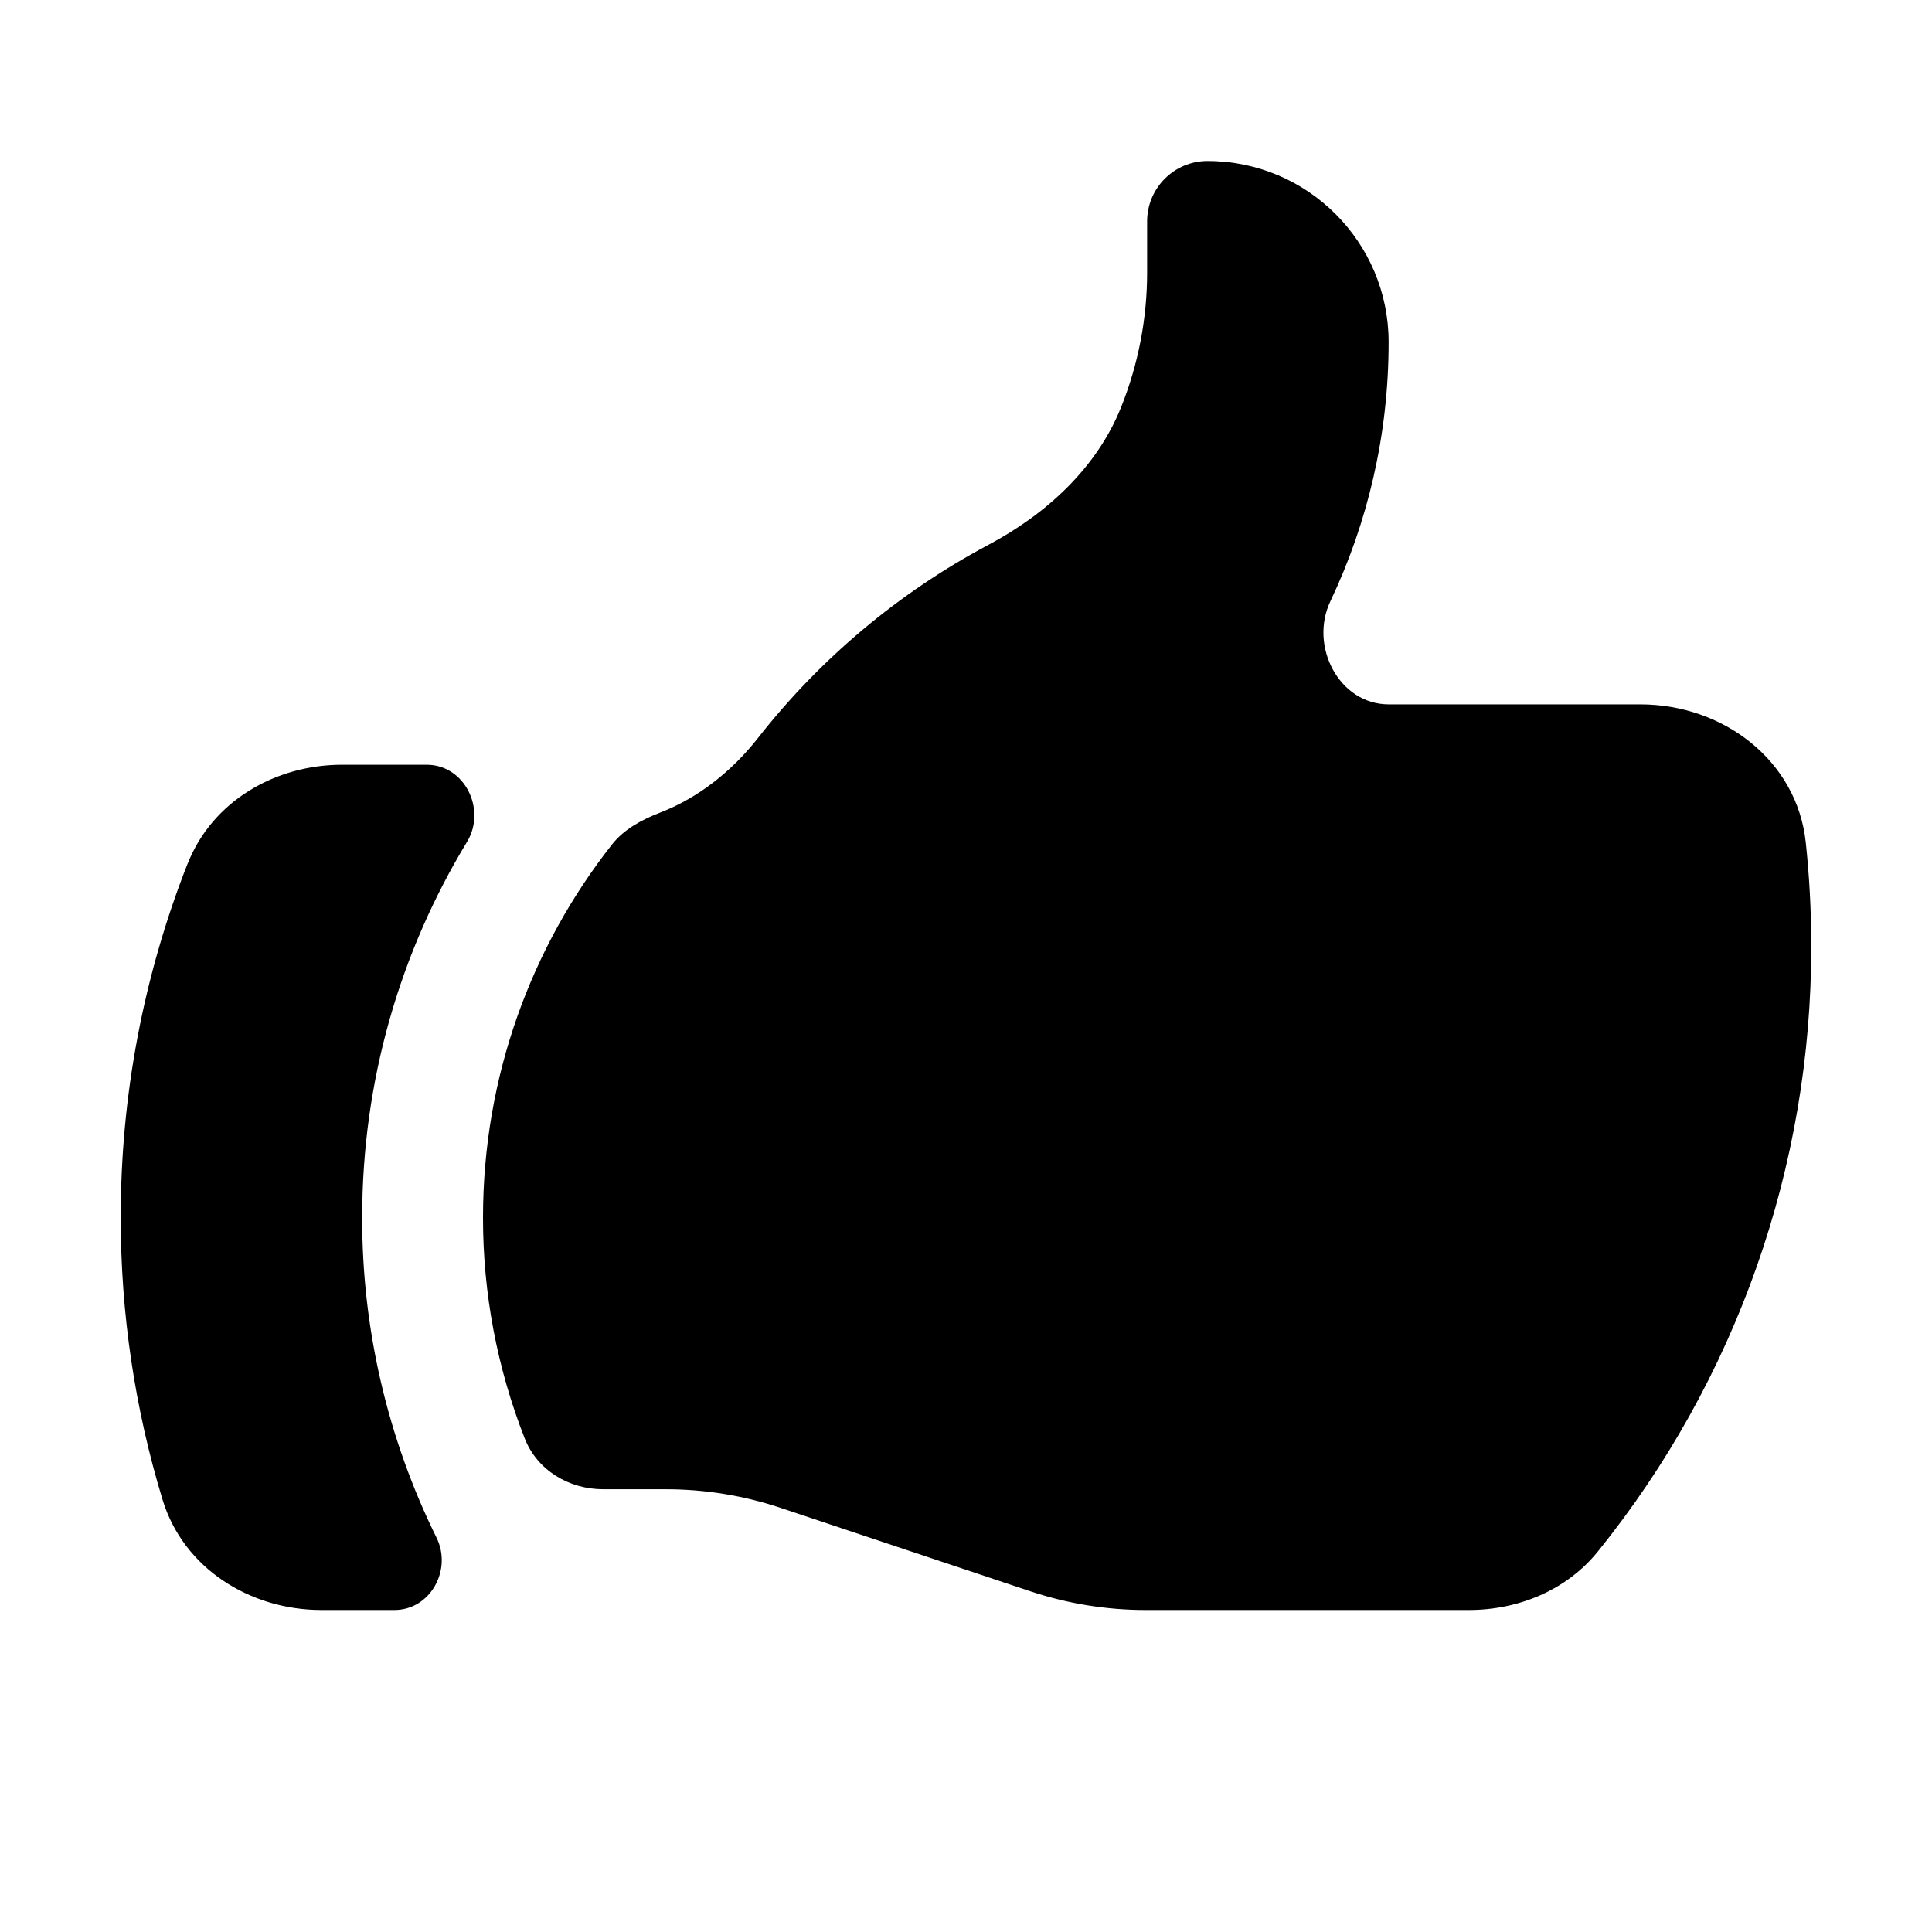
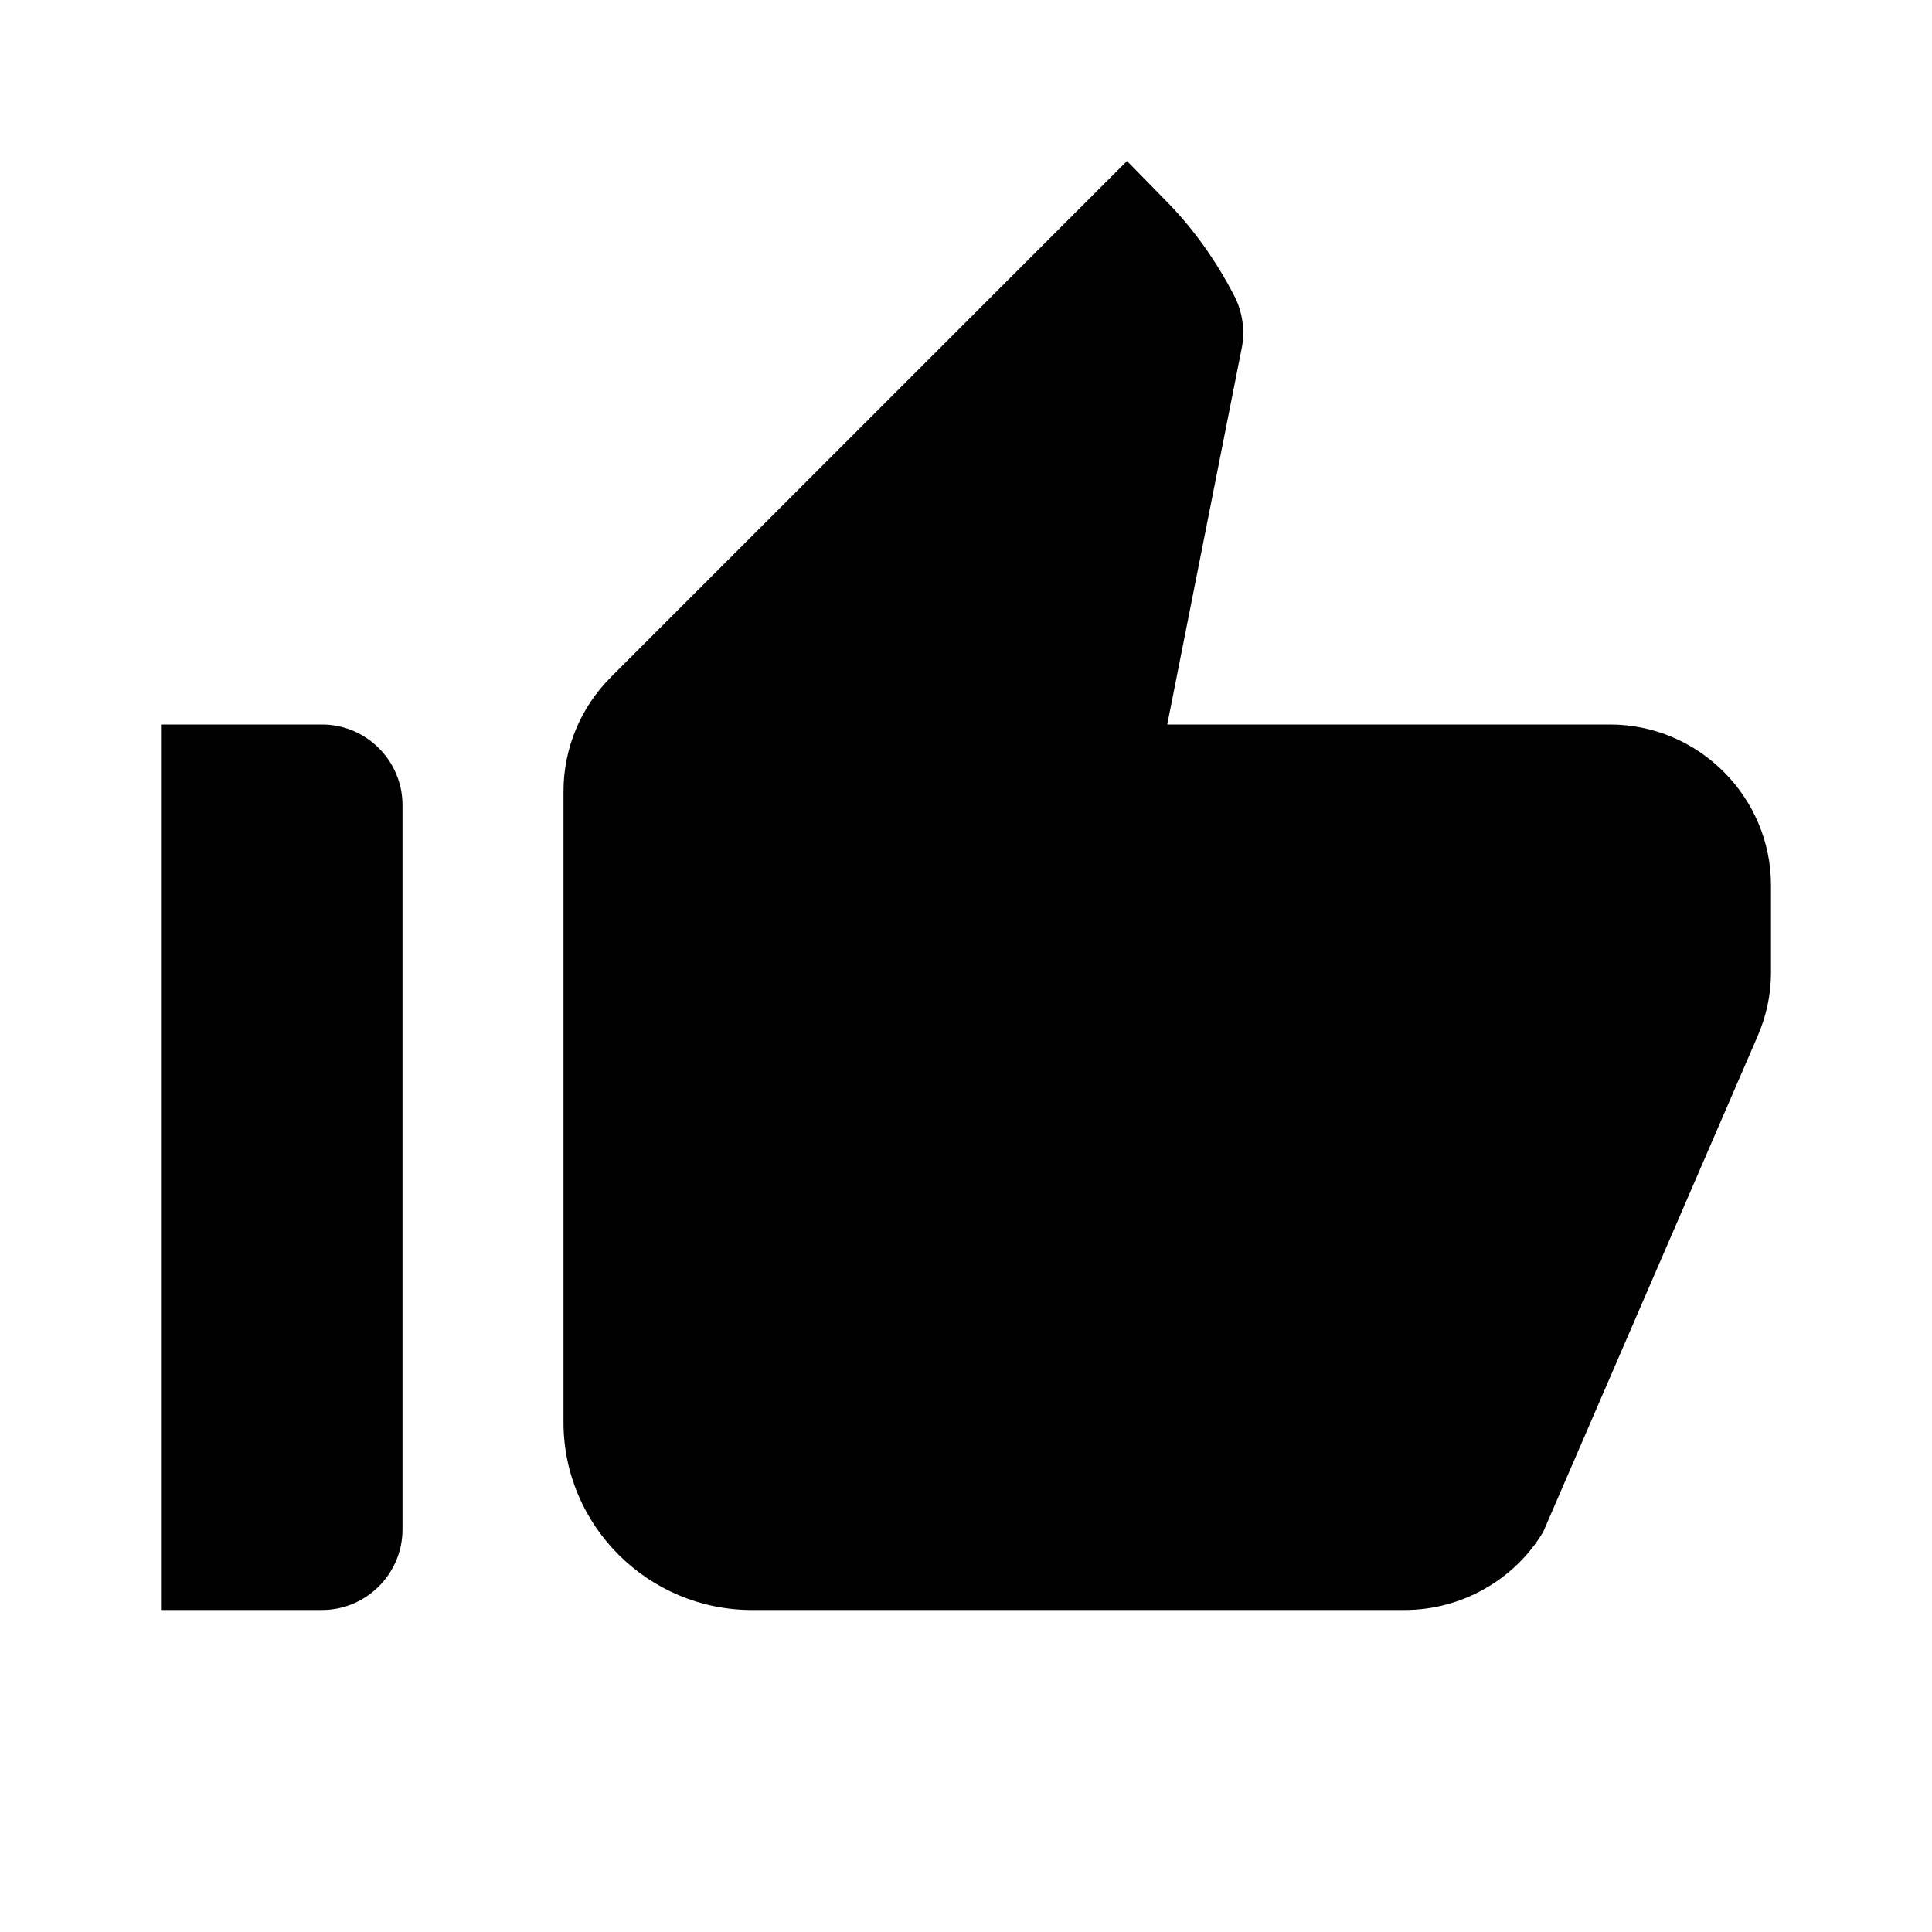
- <svg xmlns="http://www.w3.org/2000/svg" viewBox="0 0 24 24" fill="currentColor" class="size-6">
-   <path d="M7.493 18.5c-.425 0-.82-.236-.975-.632A7.48 7.48 0 0 1 6 15.125c0-1.75.599-3.358 1.602-4.634.151-.192.373-.309.6-.397.473-.183.89-.514 1.212-.924a9.042 9.042 0 0 1 2.861-2.4c.723-.384 1.35-.956 1.653-1.715a4.498 4.498 0 0 0 .322-1.672V2.75A.75.75 0 0 1 15 2a2.25 2.25 0 0 1 2.25 2.25c0 1.152-.26 2.243-.723 3.218-.266.558.107 1.282.725 1.282h3.126c1.026 0 1.945.694 2.054 1.715.045.422.068.85.068 1.285a11.95 11.95 0 0 1-2.649 7.521c-.388.482-.987.729-1.605.729H14.23c-.483 0-.964-.078-1.423-.23l-3.114-1.04a4.501 4.501 0 0 0-1.423-.23h-.777ZM2.331 10.727a11.969 11.969 0 0 0-.831 4.398 12 12 0 0 0 .52 3.507C2.28 19.482 3.105 20 3.994 20H4.9c.445 0 .72-.498.523-.898a8.963 8.963 0 0 1-.924-3.977c0-1.708.476-3.305 1.302-4.666.245-.403-.028-.959-.5-.959H4.25c-.832 0-1.612.453-1.918 1.227Z" />
+ <svg xmlns="http://www.w3.org/2000/svg" height="24px" viewBox="0 0 24 24" width="24px" fill="#000000">
+   <path d="M24 24H0V0h24v24z" fill="none" />
+   <path d="M2 20h2c.55 0 1-.45 1-1v-9c0-.55-.45-1-1-1H2v11zm19.83-7.12c.11-.25.17-.52.17-.8V11c0-1.1-.9-2-2-2h-5.5l.92-4.65c.05-.22.02-.46-.08-.66-.23-.45-.52-.86-.88-1.22L14 2 7.59 8.41C7.21 8.79 7 9.3 7 9.83v7.84C7 18.95 8.05 20 9.34 20h8.11c.7 0 1.36-.37 1.72-.97l2.66-6.15z" />
</svg>
